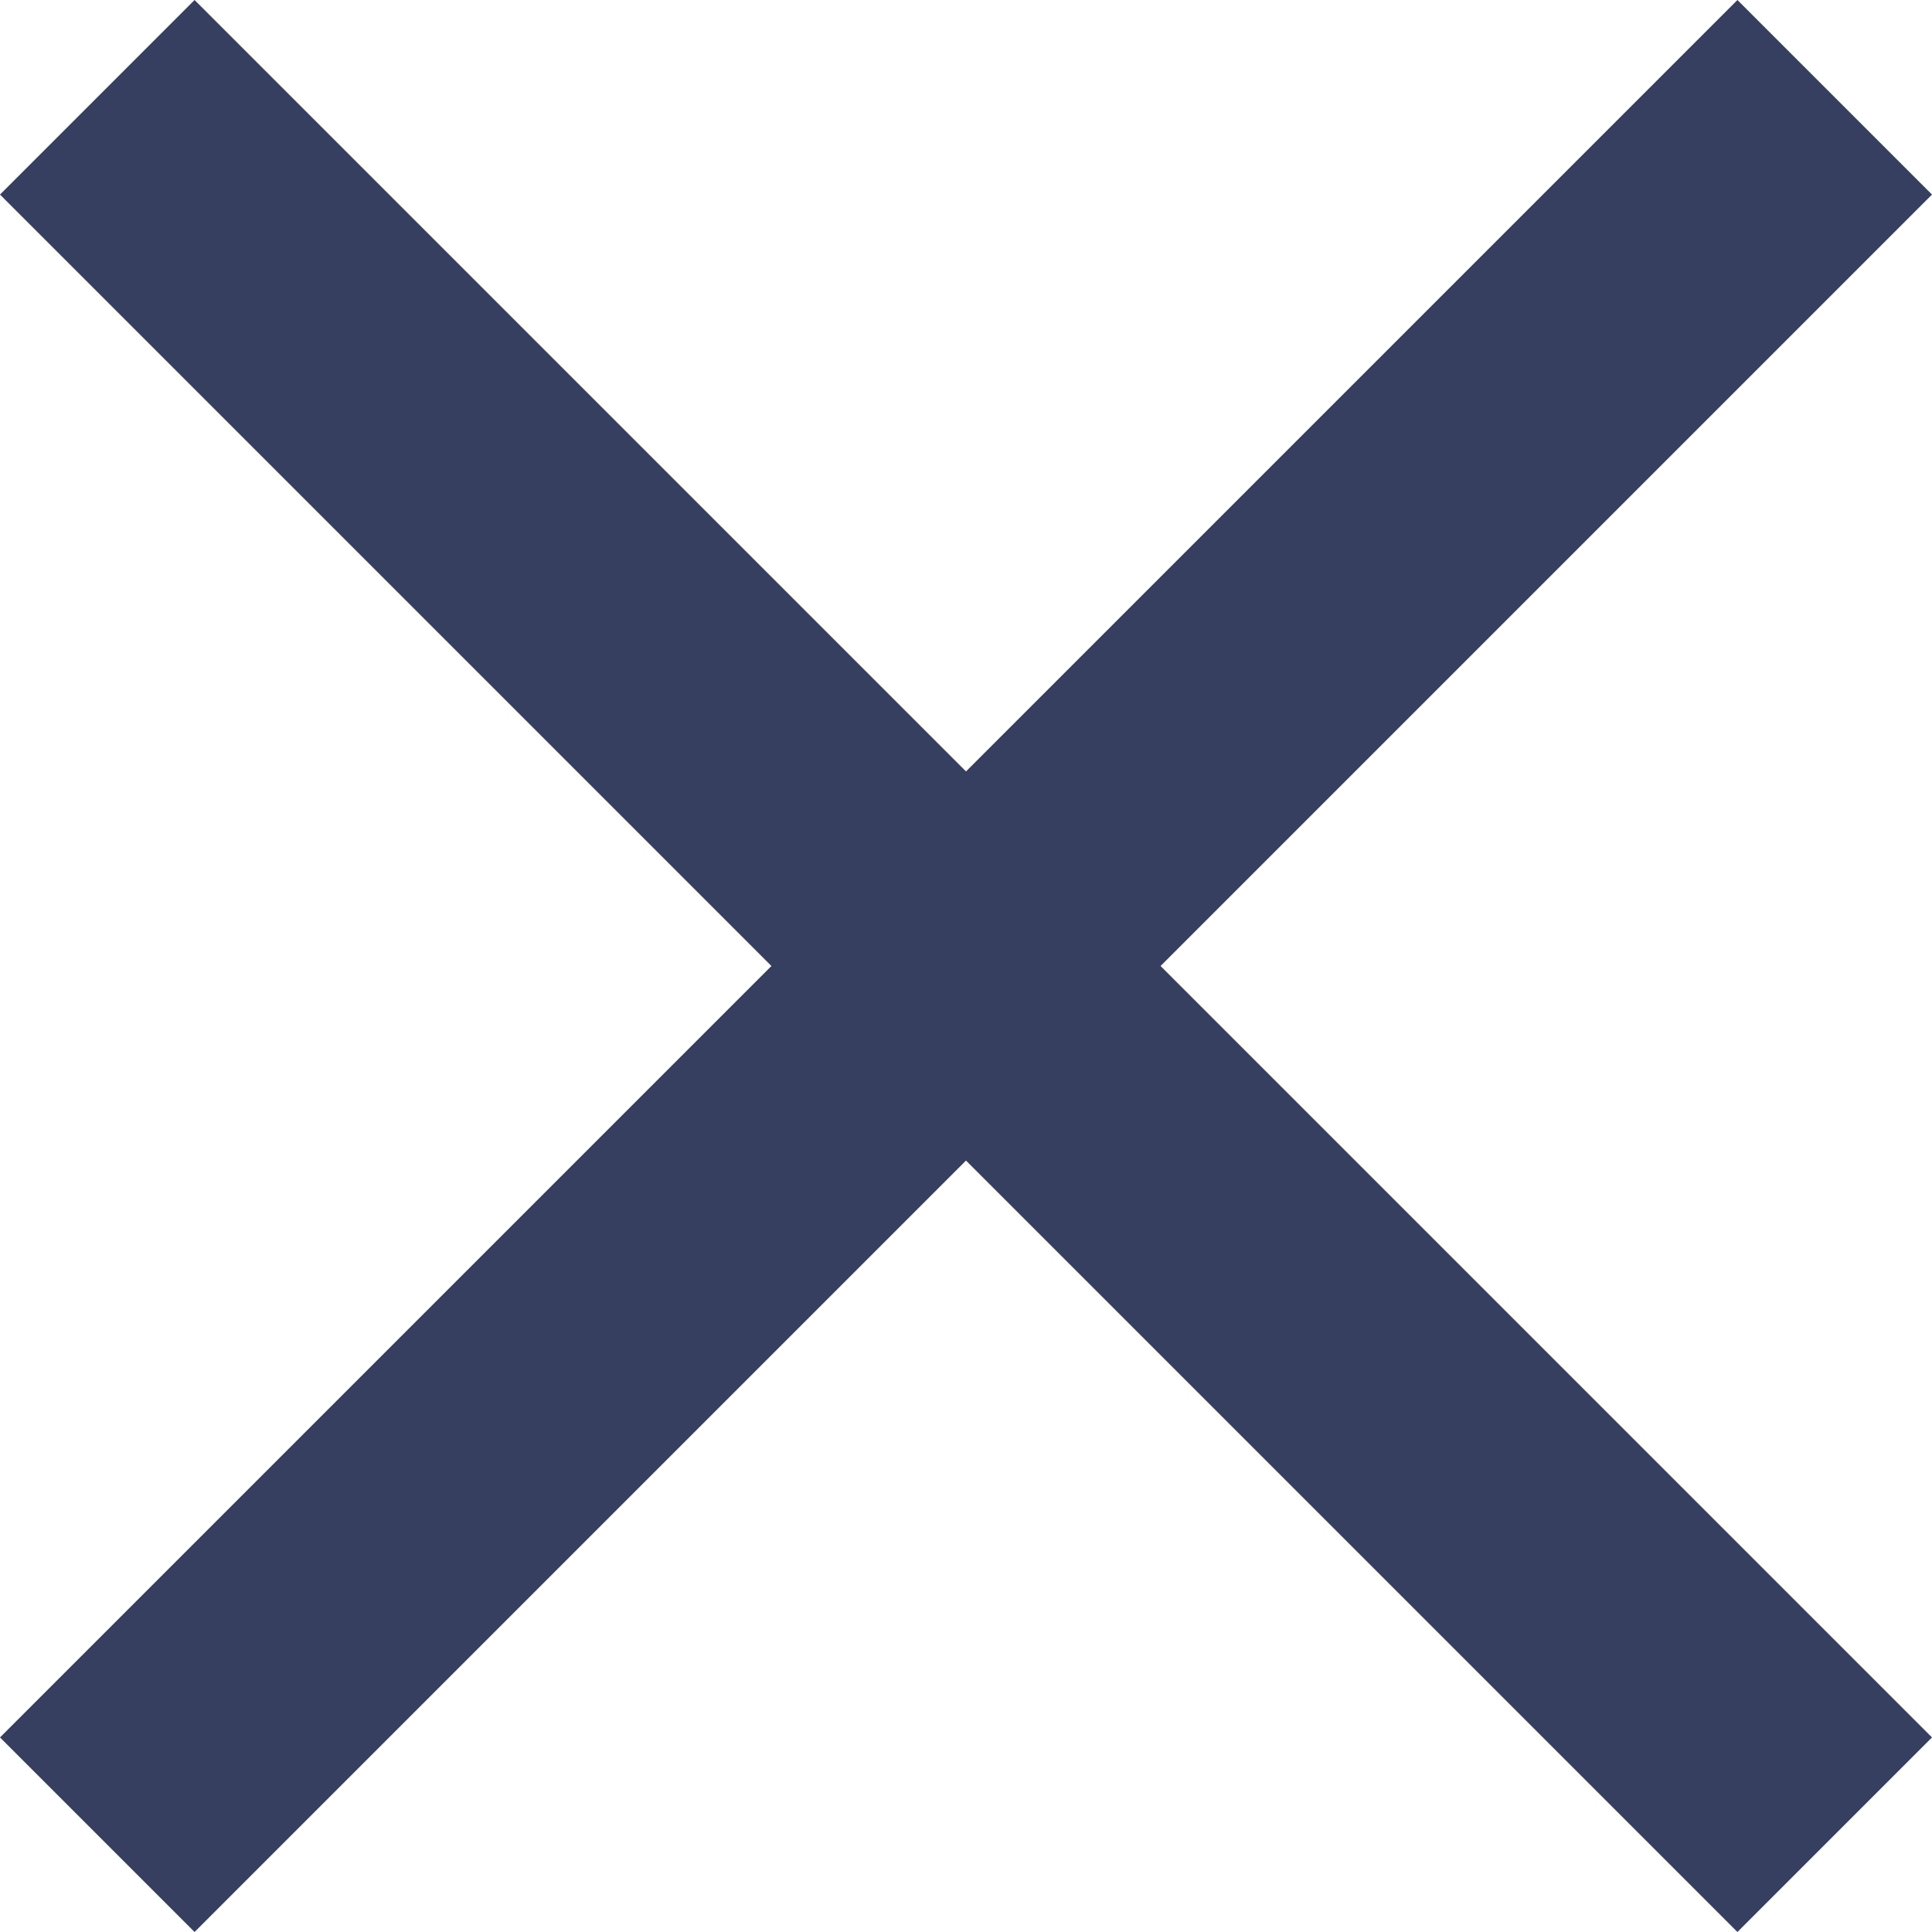
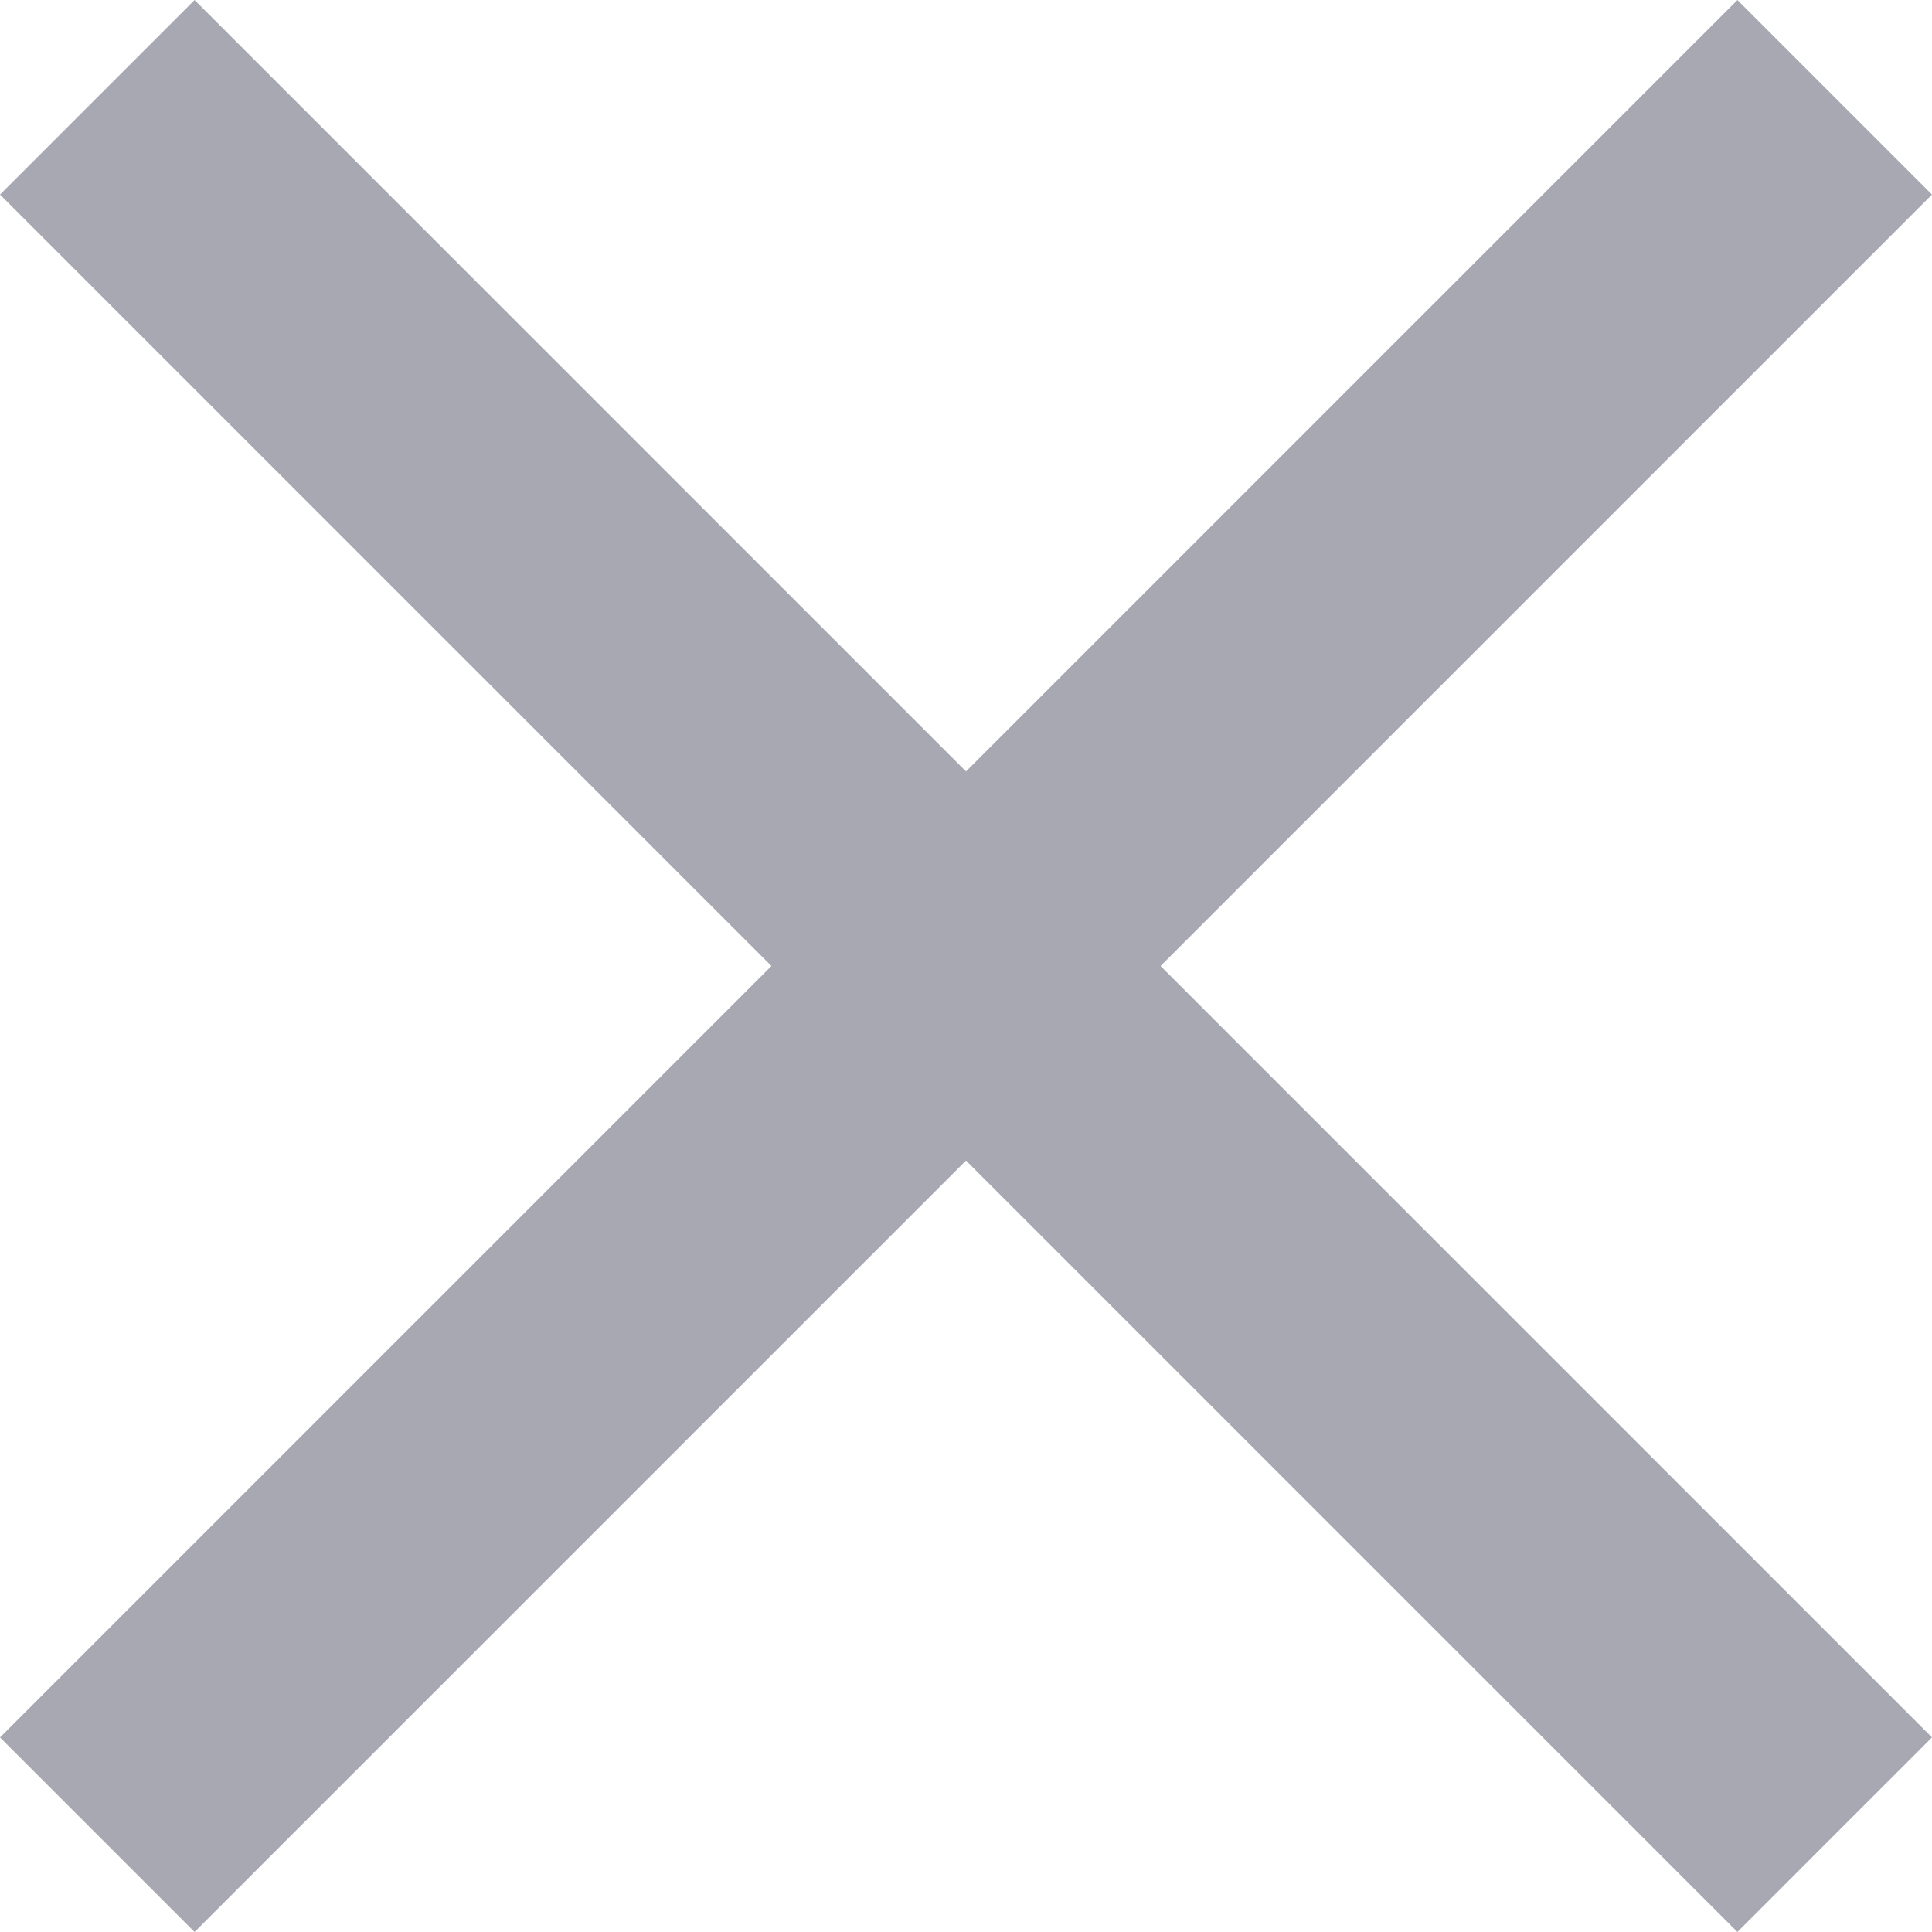
<svg xmlns="http://www.w3.org/2000/svg" width="14" height="14" viewBox="0 0 14 14" fill="none">
-   <path d="M14 1.41L12.59 0L7 5.59L1.41 0L0 1.41L5.59 7L0 12.59L1.41 14L7 8.41L12.59 14L14 12.59L8.41 7L14 1.41Z" fill="#363F5F" />
+   <path d="M14 1.41L12.59 0L7 5.59L1.41 0L0 1.41L5.59 7L0 12.59L1.41 14L7 8.41L12.59 14L14 12.59L8.41 7L14 1.41Z" fill="#A8A8B3" />
</svg>
